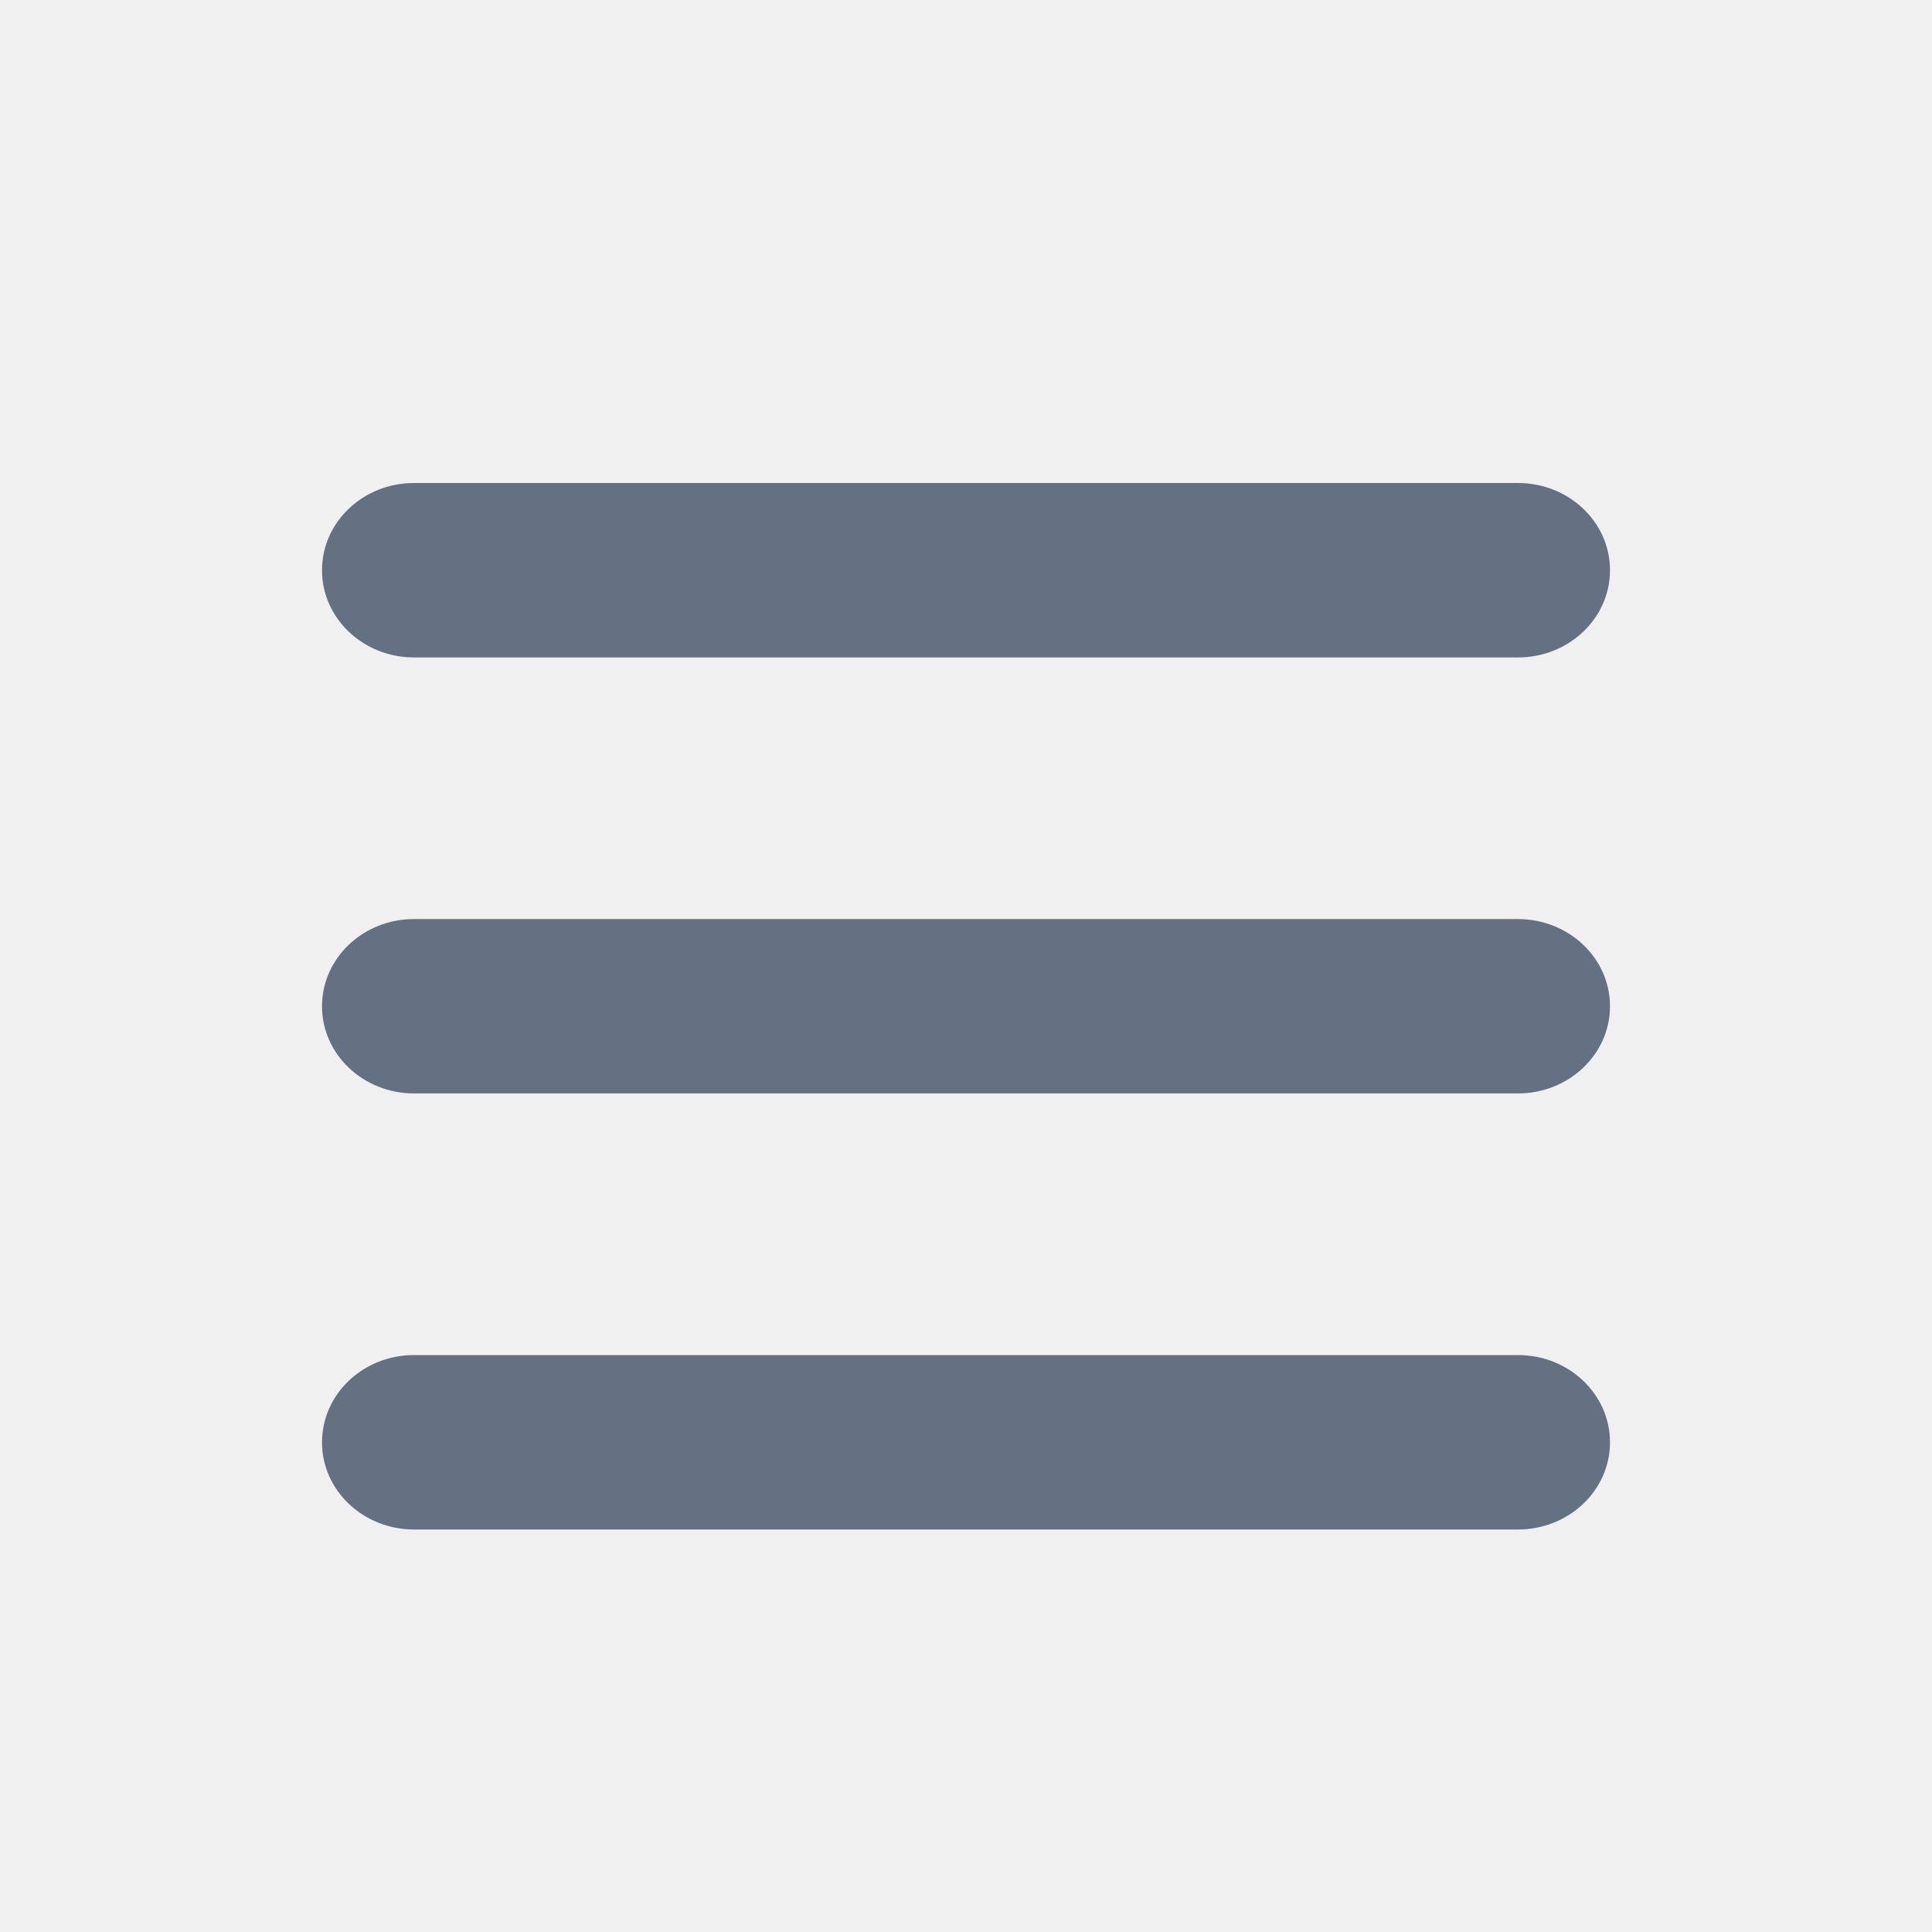
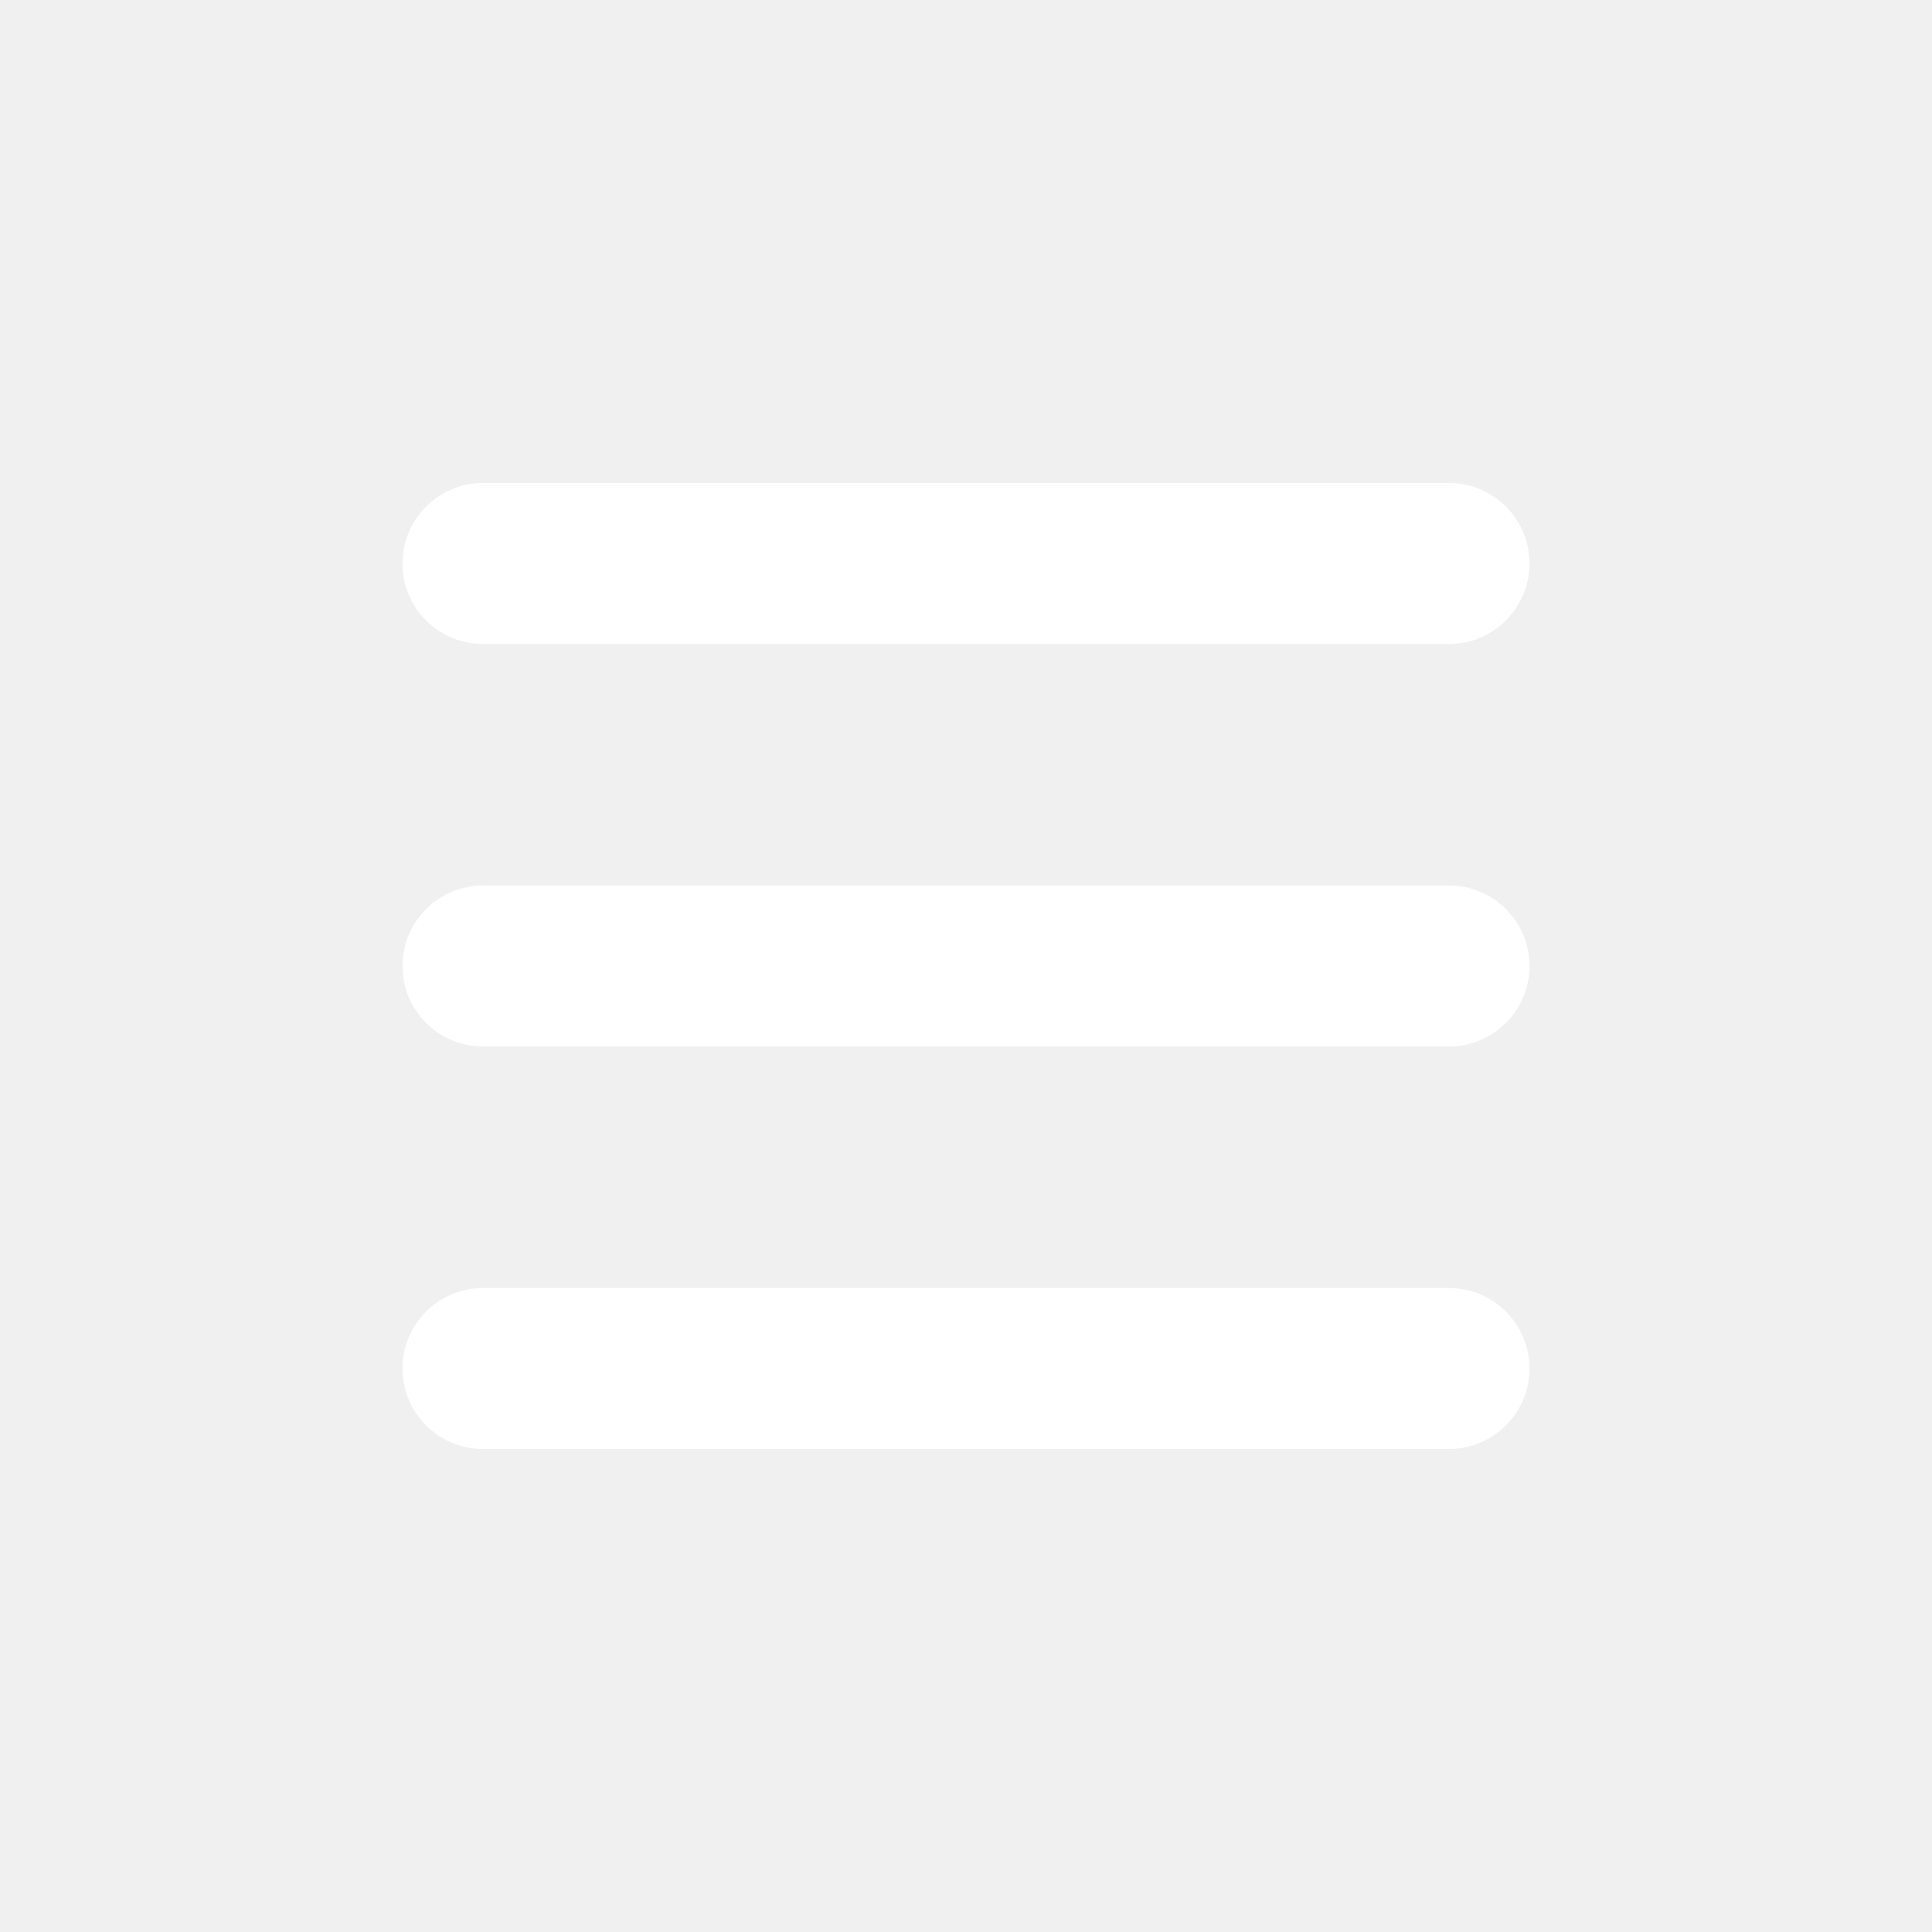
<svg xmlns="http://www.w3.org/2000/svg" width="24" height="24" viewBox="0 0 24 24" fill="none">
-   <path fill-rule="evenodd" clip-rule="evenodd" d="M5.143 6C4.512 6 4 6.485 4 7.083C4 7.682 4.512 8.167 5.143 8.167H18.857C19.488 8.167 20 7.682 20 7.083C20 6.485 19.488 6 18.857 6H5.143ZM4 12.5C4 11.902 4.512 11.417 5.143 11.417H18.857C19.488 11.417 20 11.902 20 12.5C20 13.098 19.488 13.583 18.857 13.583H5.143C4.512 13.583 4 13.098 4 12.5ZM4 17.917C4 17.318 4.512 16.833 5.143 16.833H18.857C19.488 16.833 20 17.318 20 17.917C20 18.515 19.488 19 18.857 19H5.143C4.512 19 4 18.515 4 17.917Z" fill="#647183" />
+   <path fill-rule="evenodd" clip-rule="evenodd" d="M6 6C5.448 6 5 6.448 5 7C5 7.552 5.448 8 6 8H18C18.552 8 19 7.552 19 7C19 6.448 18.552 6 18 6H6ZM5 12C5 11.448 5.448 11 6 11H18C18.552 11 19 11.448 19 12C19 12.552 18.552 13 18 13H6C5.448 13 5 12.552 5 12ZM5 17C5 16.448 5.448 16 6 16H18C18.552 16 19 16.448 19 17C19 17.552 18.552 18 18 18H6C5.448 18 5 17.552 5 17Z" fill="white" />
</svg>
